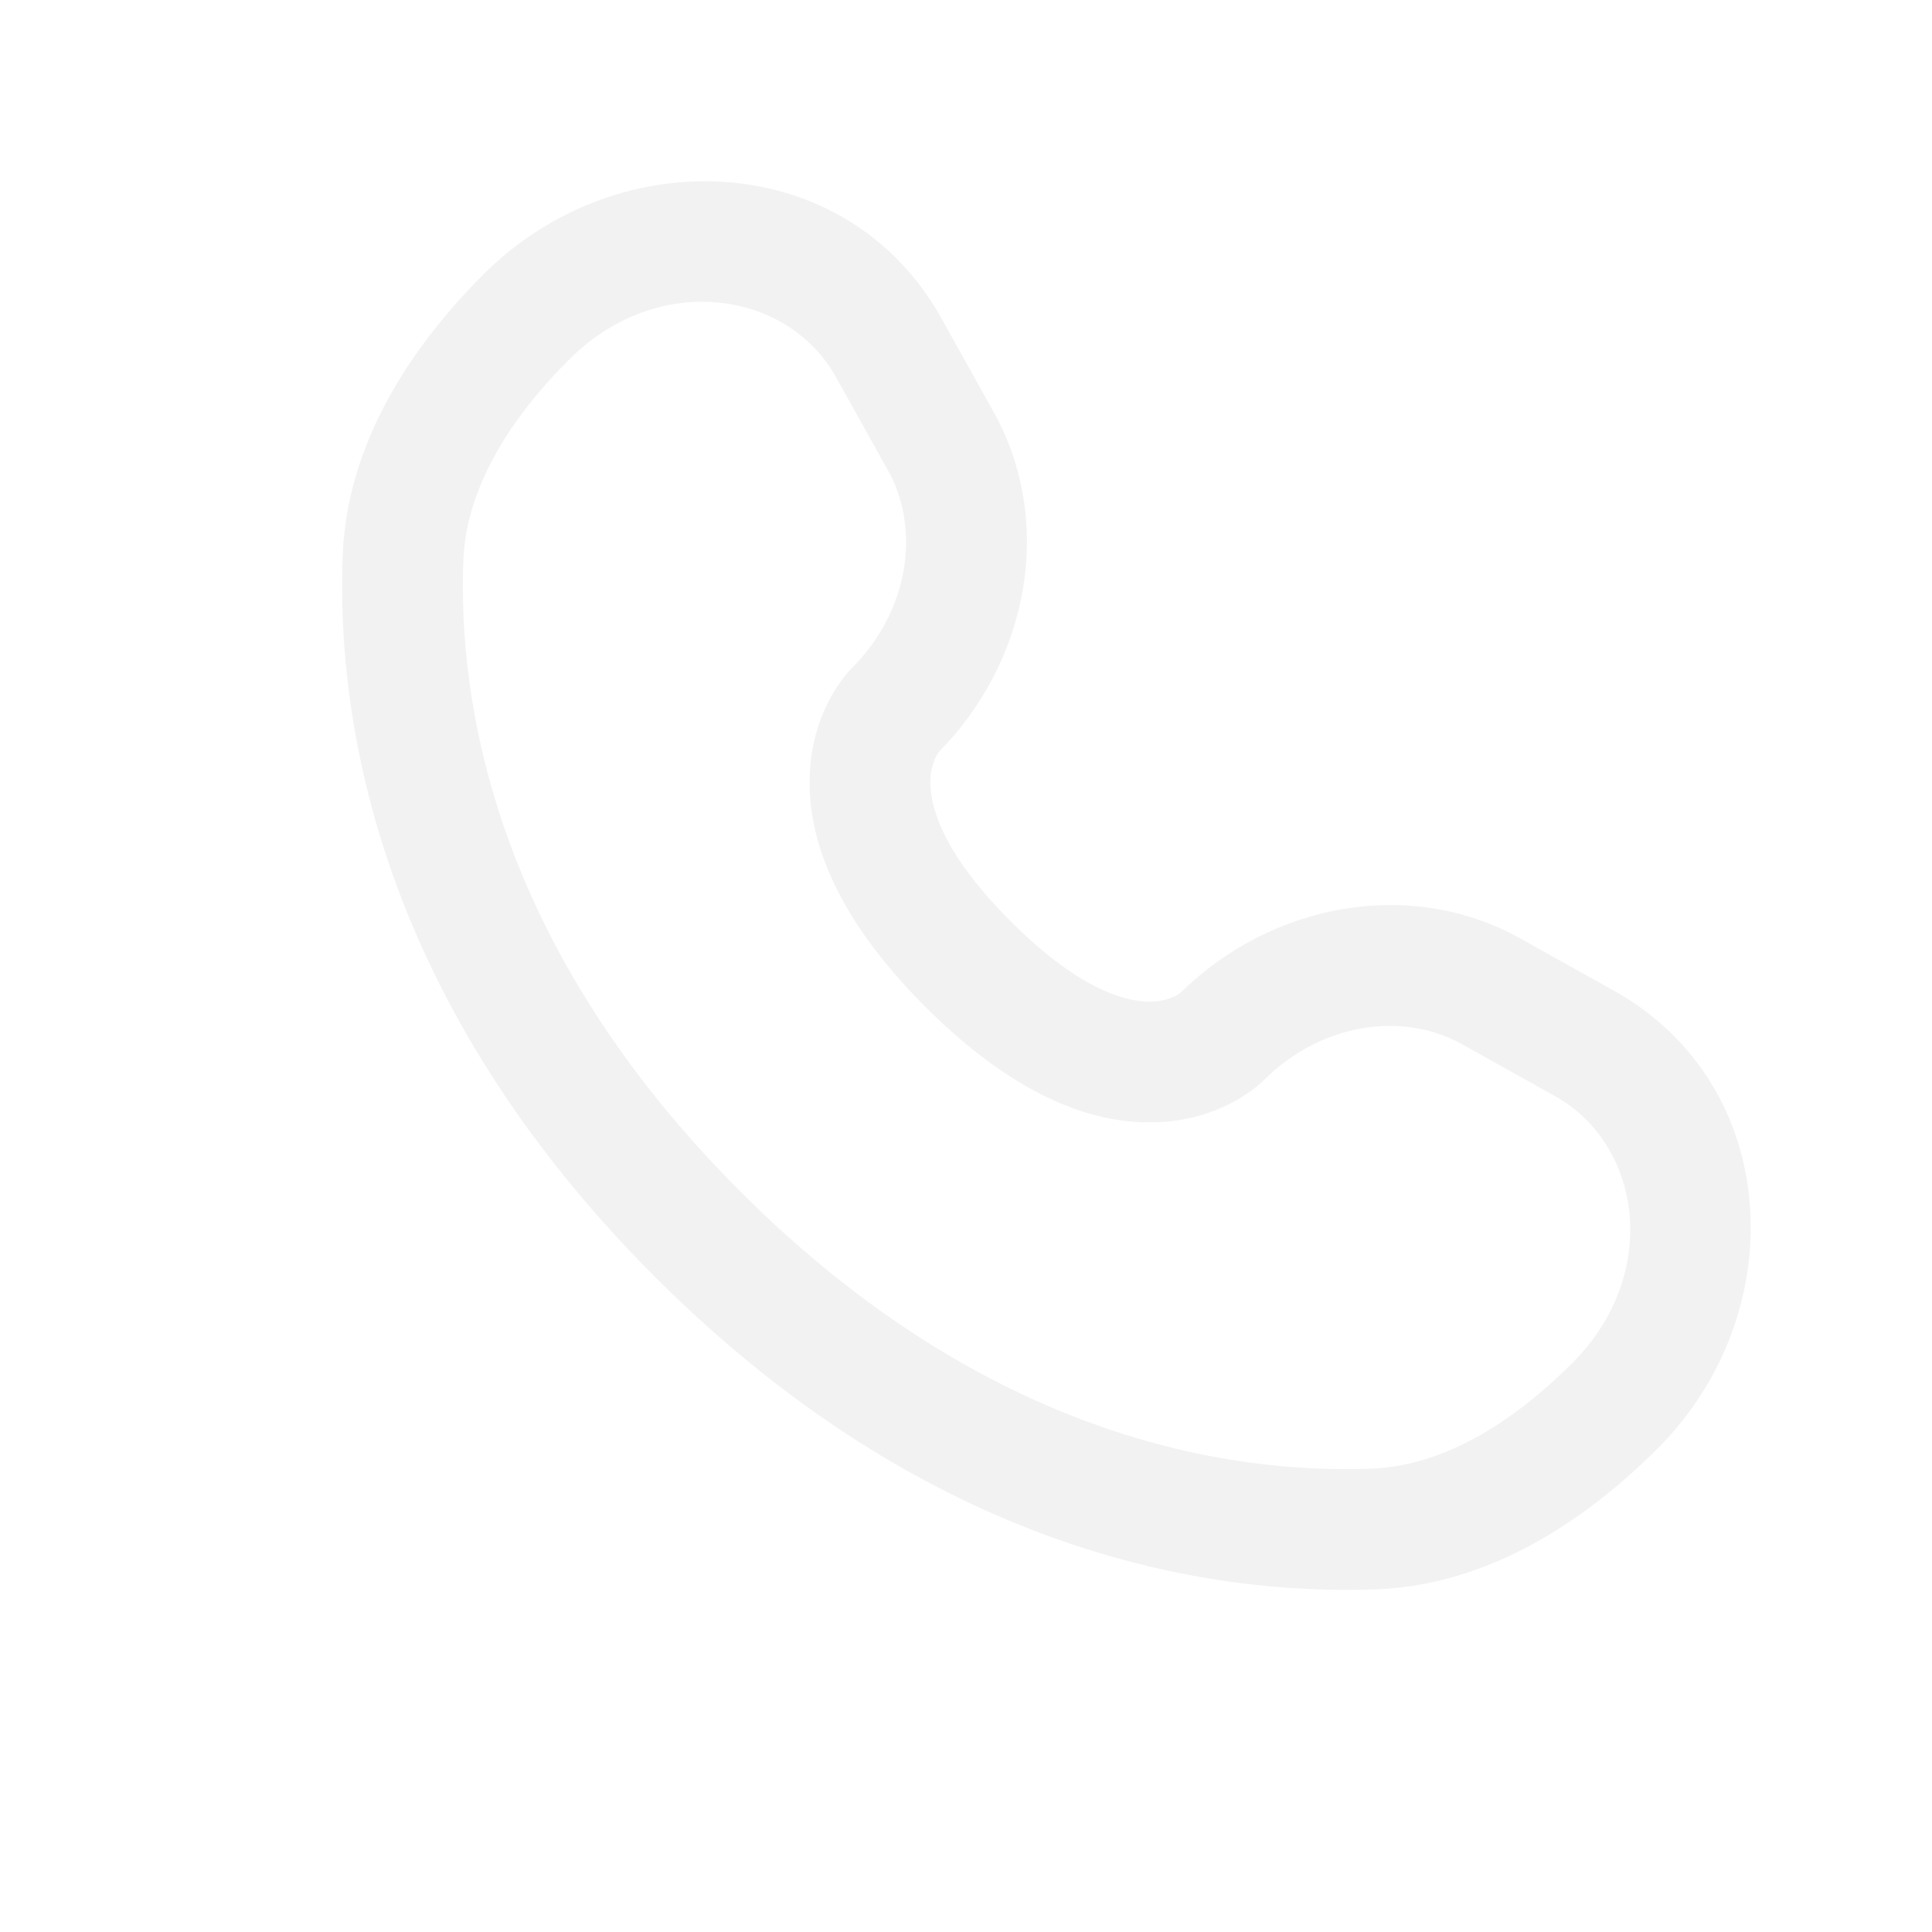
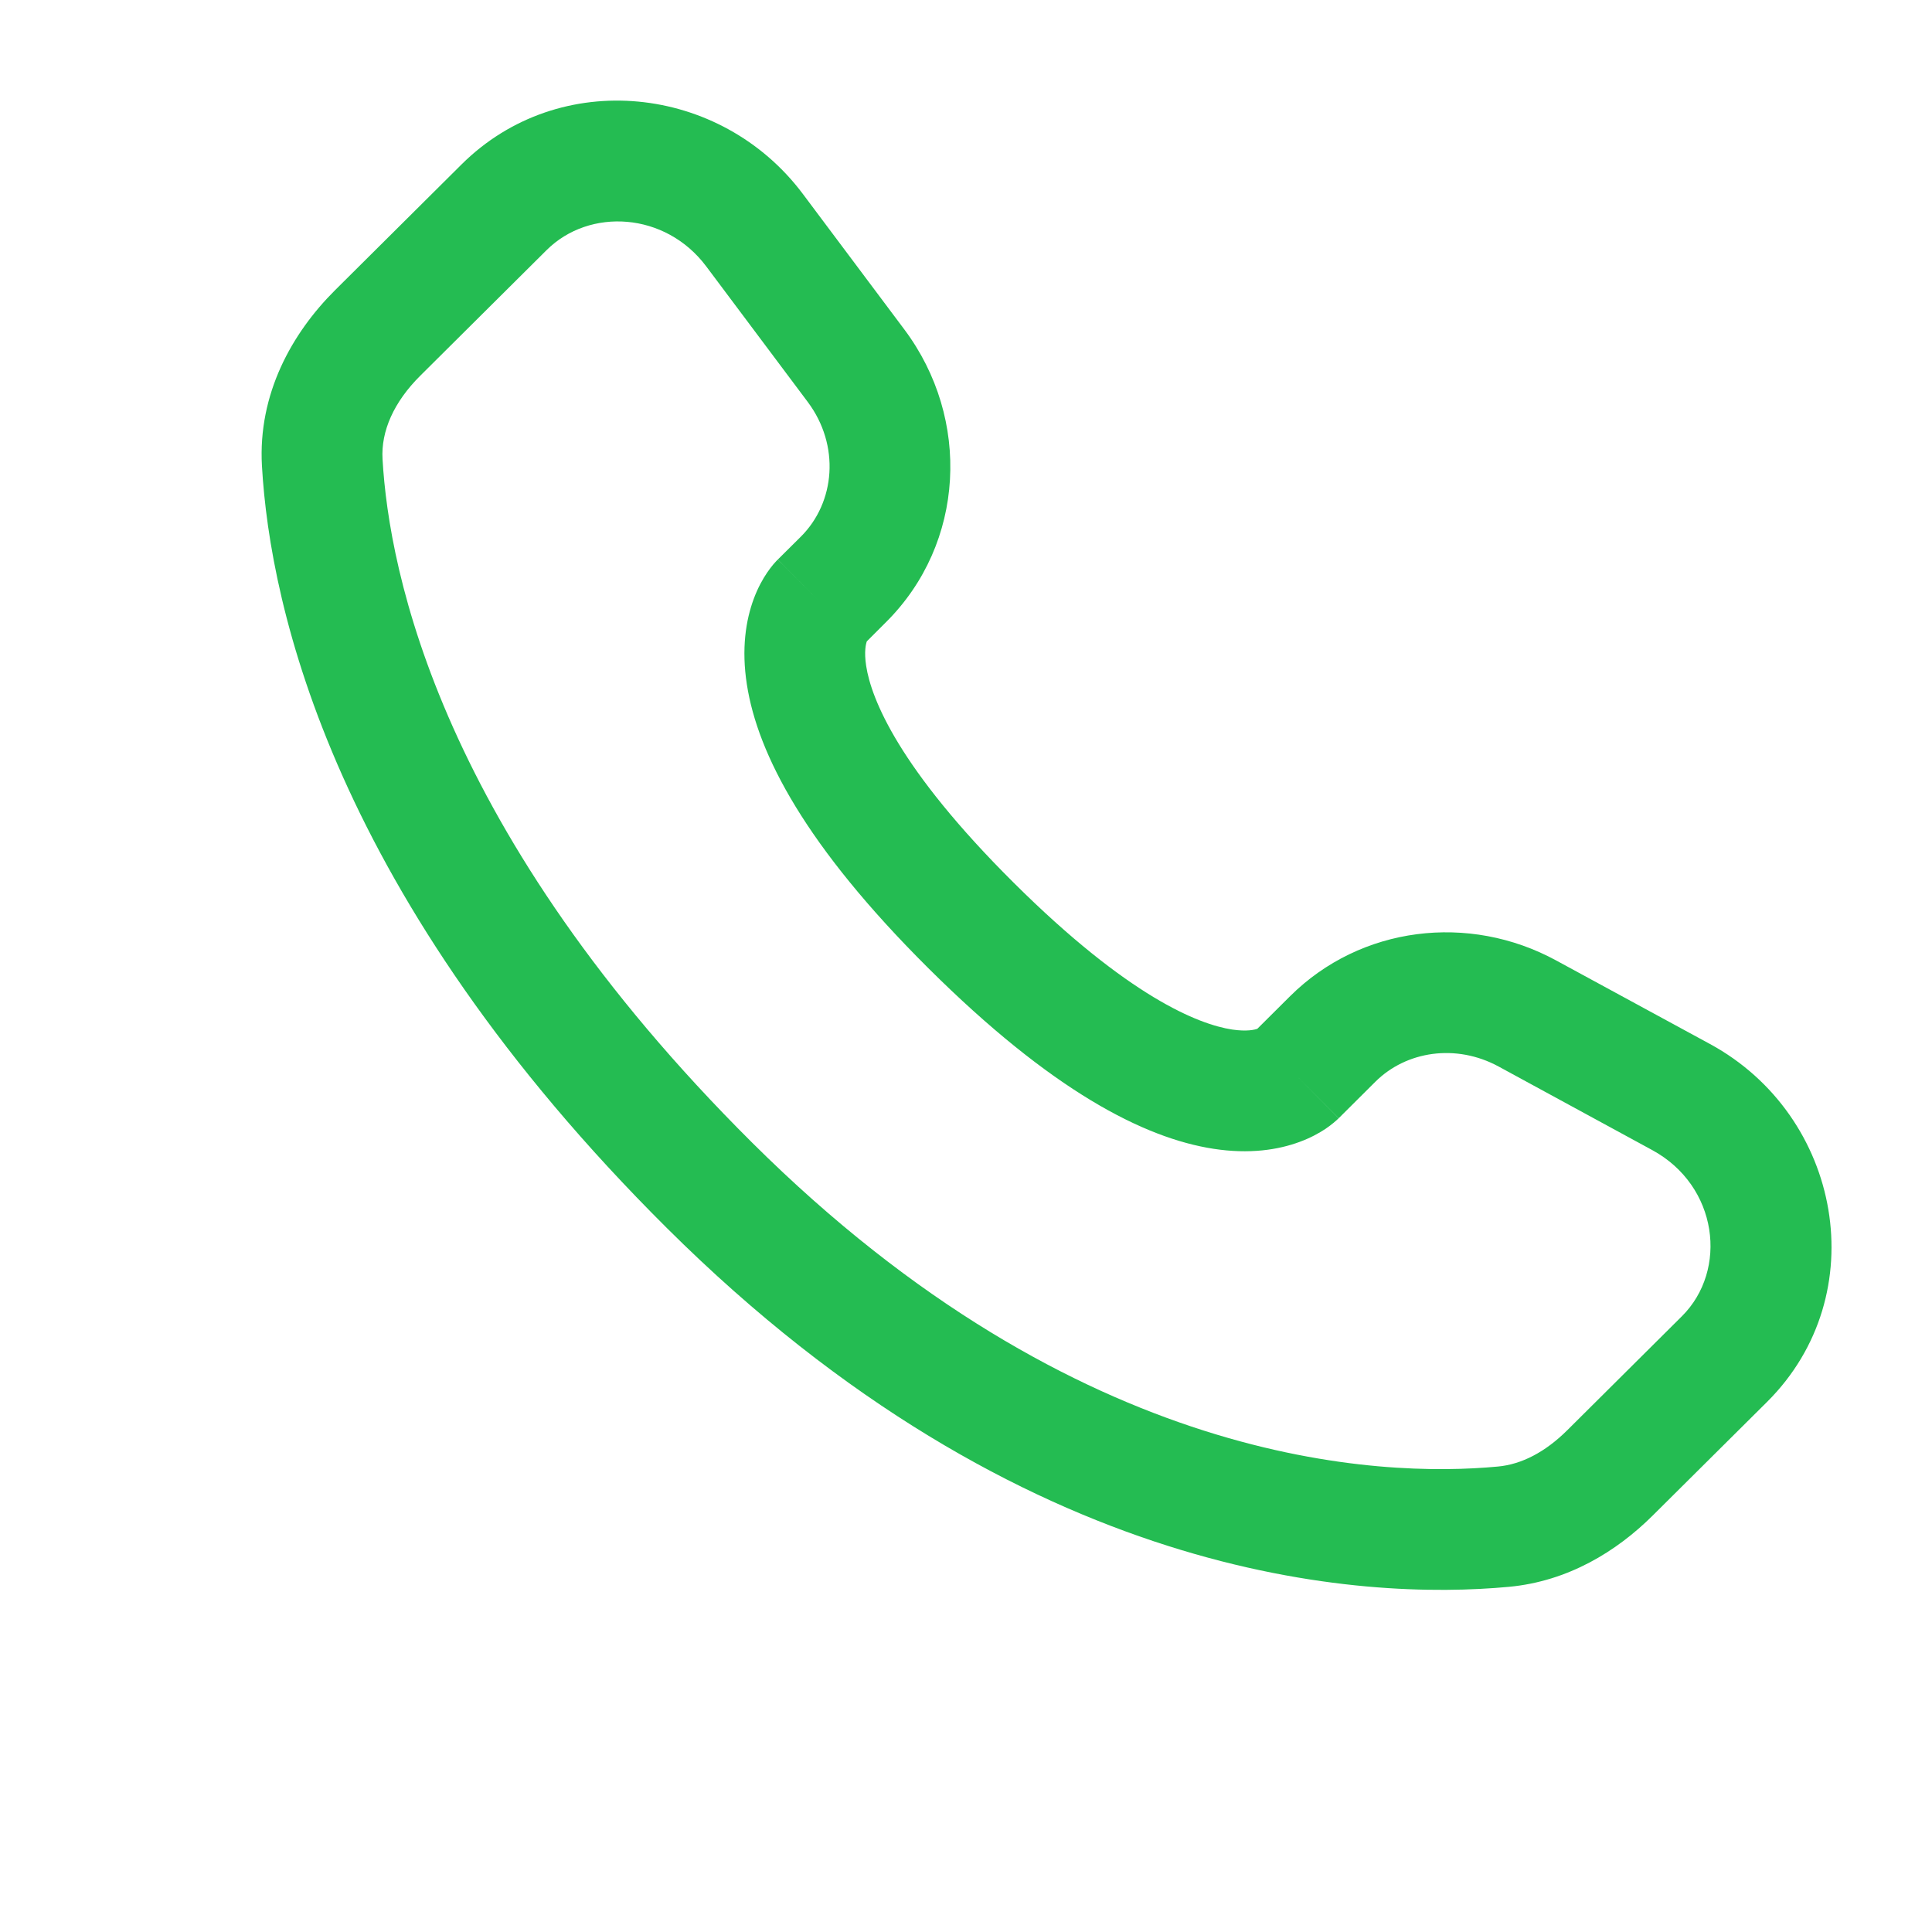
- <svg xmlns="http://www.w3.org/2000/svg" width="104px" height="104px" viewBox="0 0 24 24" fill="none">
+ <svg xmlns="http://www.w3.org/2000/svg" width="64px" height="64px" viewBox="0 0 24 24" fill="none">
  <g id="SVGRepo_bgCarrier" stroke-width="0" />
  <g id="SVGRepo_tracerCarrier" stroke-linecap="round" stroke-linejoin="round" />
  <g id="SVGRepo_iconCarrier">
-     <path fill-rule="evenodd" clip-rule="evenodd" d="M6.007 3.407C7.688 1.727 10.523 1.855 11.693 3.951L12.341 5.114C13.105 6.482 12.78 8.209 11.662 9.341C11.647 9.362 11.568 9.477 11.558 9.678C11.545 9.934 11.636 10.527 12.555 11.445C13.473 12.363 14.066 12.454 14.322 12.442C14.523 12.432 14.638 12.353 14.659 12.338C15.79 11.22 17.518 10.895 18.886 11.658L20.049 12.307C22.145 13.477 22.273 16.312 20.593 17.992C19.694 18.891 18.5 19.69 17.095 19.743C15.014 19.822 11.559 19.284 8.137 15.863C4.716 12.441 4.178 8.986 4.257 6.905C4.31 5.5 5.109 4.306 6.007 3.407ZM10.383 4.682C9.784 3.608 8.174 3.362 7.068 4.468C6.293 5.243 5.789 6.099 5.756 6.961C5.69 8.697 6.119 11.723 9.198 14.802C12.277 17.881 15.303 18.31 17.038 18.244C17.901 18.211 18.757 17.707 19.532 16.932C20.638 15.826 20.392 14.216 19.318 13.617L18.155 12.968C17.432 12.565 16.416 12.702 15.703 13.416L15.702 13.416C15.632 13.486 15.186 13.902 14.395 13.94C13.585 13.98 12.604 13.616 11.494 12.506C10.384 11.396 10.02 10.415 10.06 9.604C10.098 8.813 10.515 8.367 10.584 8.297L10.584 8.297C11.298 7.584 11.435 6.568 11.032 5.845L10.383 4.682Z" fill="#f2f2f2" />
+     <path fill-rule="evenodd" clip-rule="evenodd" d="M5.733 2.043C6.95 0.833 8.954 1.048 9.974 2.41L11.235 4.094C12.064 5.202 11.991 6.75 11.006 7.729L10.768 7.967C10.757 7.997 10.732 8.092 10.76 8.273C10.823 8.681 11.164 9.545 12.592 10.965C14.02 12.385 14.89 12.725 15.304 12.789C15.491 12.817 15.589 12.791 15.619 12.78L16.027 12.374C16.903 11.504 18.247 11.341 19.331 11.931L21.242 12.969C22.878 13.858 23.291 16.082 21.951 17.415L20.53 18.827C20.082 19.272 19.48 19.643 18.746 19.712C16.937 19.881 12.719 19.665 8.287 15.258C4.149 11.144 3.355 7.556 3.254 5.788L4.003 5.746L3.254 5.788C3.203 4.894 3.626 4.138 4.163 3.604L5.733 2.043ZM8.773 3.309C8.266 2.632 7.322 2.578 6.79 3.107L5.221 4.667C4.891 4.995 4.732 5.357 4.752 5.703C4.832 7.108 5.473 10.345 9.344 14.195C13.406 18.233 17.157 18.354 18.607 18.218C18.903 18.191 19.198 18.037 19.472 17.764L20.893 16.351C21.47 15.777 21.343 14.732 20.525 14.287L18.615 13.248C18.087 12.962 17.469 13.056 17.085 13.438L16.63 13.891L16.101 13.359C16.63 13.891 16.629 13.892 16.628 13.892L16.627 13.894L16.624 13.897L16.617 13.903L16.602 13.917C16.592 13.926 16.58 13.937 16.566 13.948C16.539 13.97 16.506 13.996 16.466 14.023C16.386 14.076 16.28 14.135 16.147 14.184C15.876 14.285 15.519 14.339 15.076 14.271C14.21 14.138 13.061 13.547 11.534 12.029C10.008 10.511 9.412 9.368 9.278 8.503C9.209 8.061 9.264 7.703 9.366 7.432C9.416 7.299 9.475 7.194 9.529 7.114C9.556 7.074 9.582 7.041 9.604 7.014C9.616 7 9.626 6.988 9.636 6.978L9.65 6.963L9.656 6.957L9.659 6.954L9.661 6.952C9.661 6.951 9.662 6.951 10.191 7.483L9.662 6.951L9.949 6.666C10.377 6.239 10.437 5.532 10.034 4.993L8.773 3.309Z" fill="#24bc52" />
  </g>
</svg>
